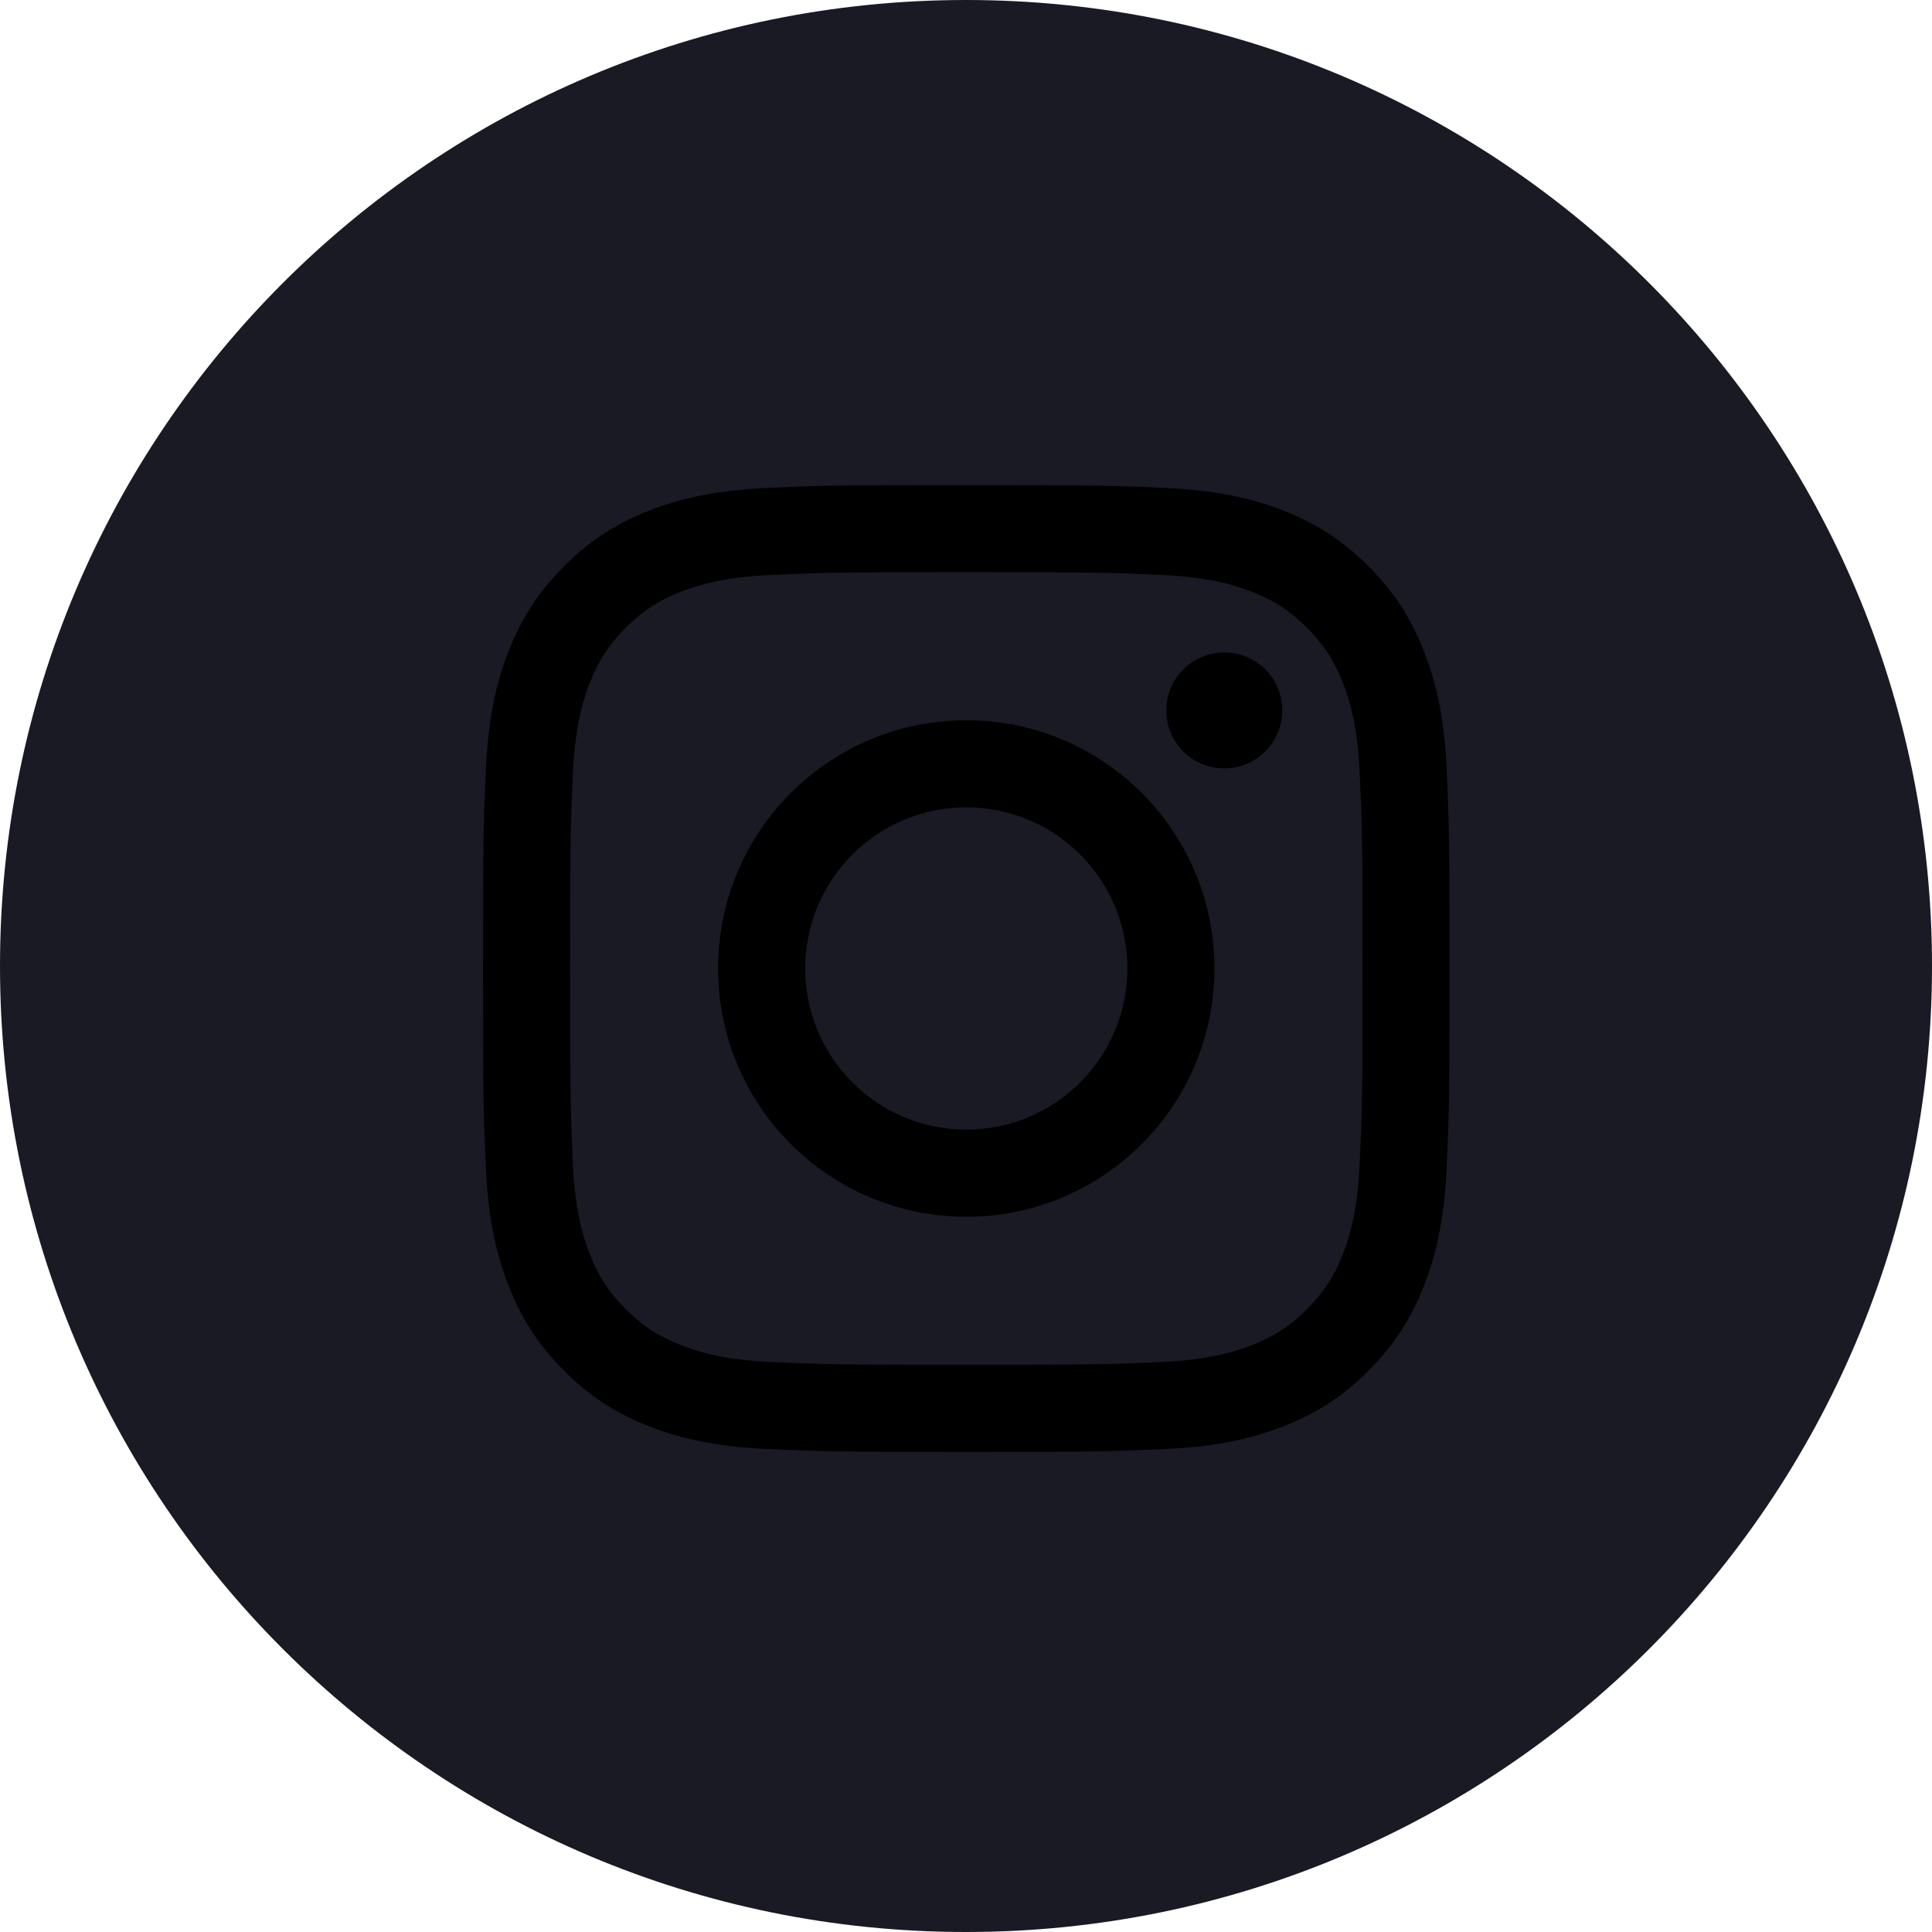
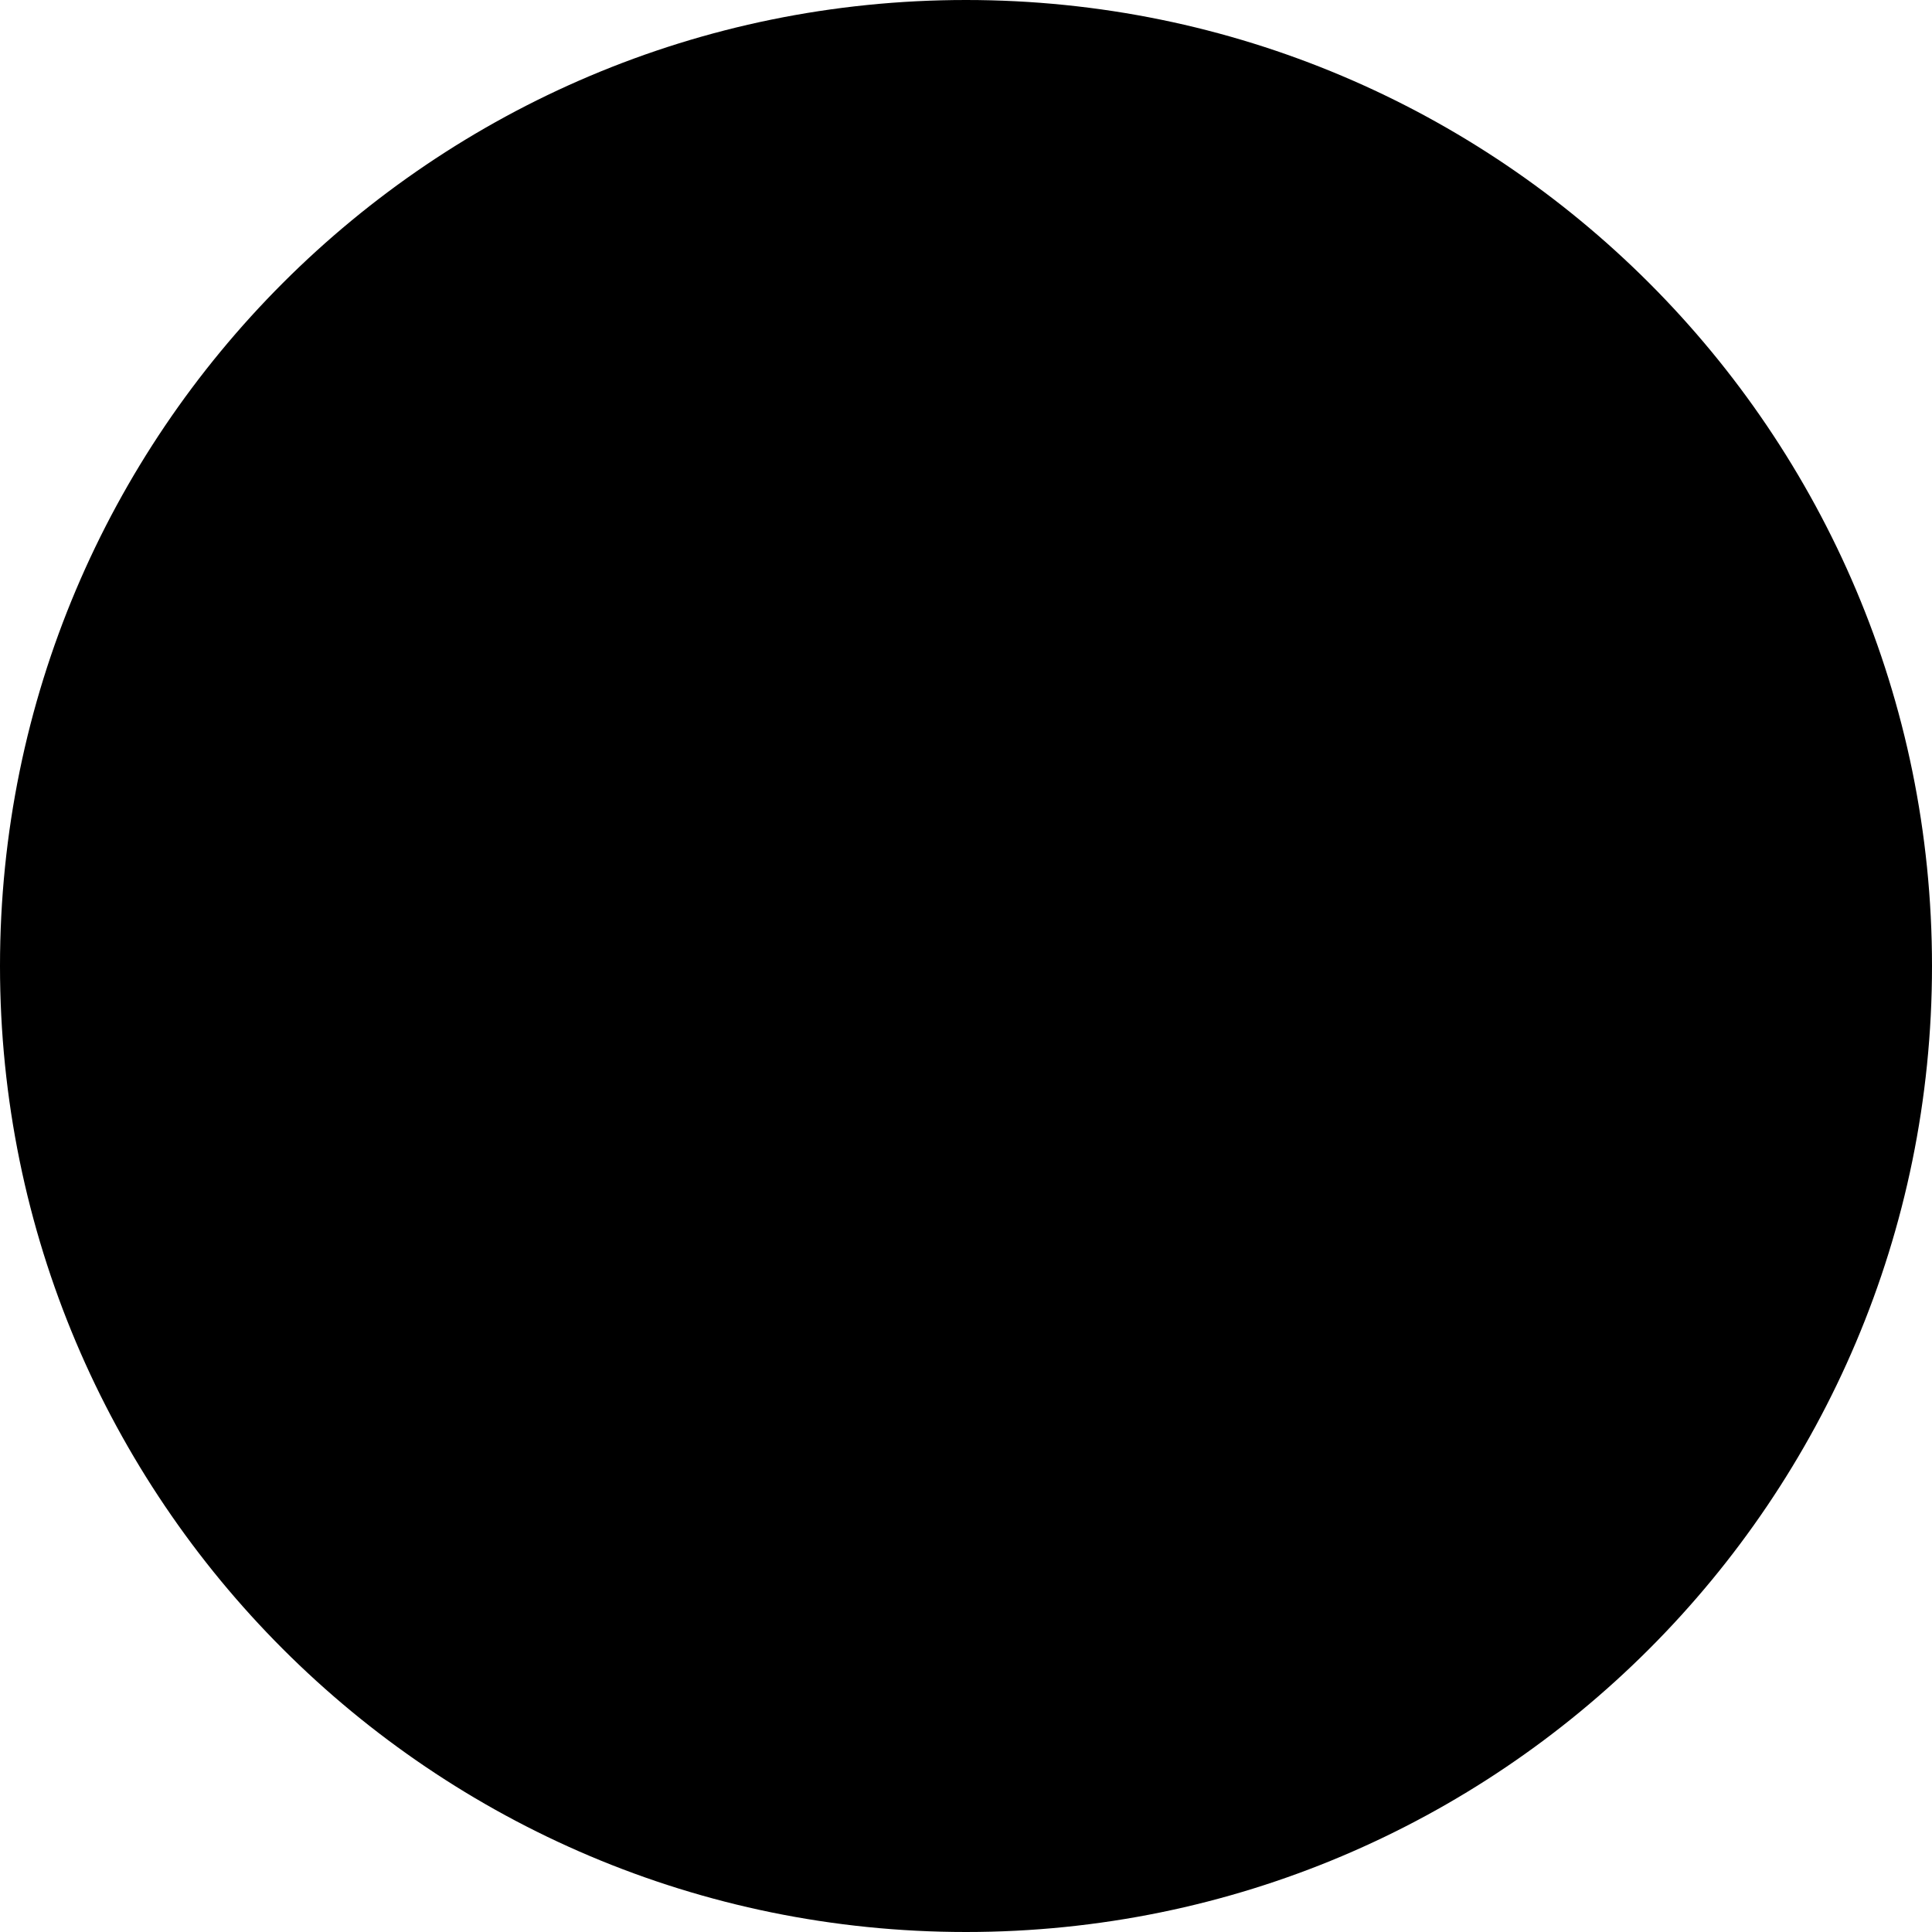
<svg xmlns="http://www.w3.org/2000/svg" width="100%" height="100%" viewBox="0 0 32 32" fill="none">
-   <path d="M0 16C0 7.163 7.163 0 16 0C24.837 0 32 7.163 32 16C32 24.837 24.837 32 16 32C7.163 32 0 24.837 0 16Z" fill="#191A23" />
+   <path d="M0 16C0 7.163 7.163 0 16 0C24.837 0 32 7.163 32 16C32 24.837 24.837 32 16 32C7.163 32 0 24.837 0 16Z" fill="currentColor" />
  <path d="M13.337 16.041C13.337 14.567 14.531 13.372 16.005 13.372C17.478 13.372 18.673 14.567 18.673 16.041C18.673 17.515 17.478 18.71 16.005 18.71C14.531 18.71 13.337 17.515 13.337 16.041ZM11.894 16.041C11.894 18.312 13.735 20.153 16.005 20.153C18.275 20.153 20.115 18.312 20.115 16.041C20.115 13.77 18.275 11.93 16.005 11.93C13.735 11.93 11.894 13.77 11.894 16.041ZM19.317 11.767C19.317 11.957 19.373 12.142 19.479 12.3C19.584 12.458 19.734 12.582 19.91 12.654C20.085 12.727 20.279 12.746 20.465 12.709C20.651 12.672 20.823 12.581 20.957 12.447C21.091 12.312 21.183 12.141 21.22 11.955C21.257 11.768 21.238 11.575 21.166 11.399C21.093 11.224 20.97 11.074 20.812 10.968C20.654 10.863 20.468 10.806 20.278 10.806H20.278C20.023 10.806 19.779 10.907 19.599 11.087C19.419 11.268 19.317 11.512 19.317 11.767ZM12.771 22.559C11.99 22.523 11.566 22.393 11.284 22.283C10.911 22.138 10.644 21.964 10.364 21.684C10.083 21.404 9.91 21.138 9.765 20.764C9.655 20.482 9.525 20.058 9.489 19.277C9.451 18.433 9.443 18.179 9.443 16.041C9.443 13.903 9.451 13.65 9.489 12.805C9.525 12.025 9.656 11.601 9.765 11.318C9.91 10.944 10.084 10.678 10.364 10.397C10.644 10.117 10.91 9.943 11.284 9.798C11.566 9.688 11.99 9.558 12.771 9.523C13.615 9.484 13.868 9.476 16.005 9.476C18.142 9.476 18.395 9.485 19.24 9.523C20.02 9.558 20.444 9.689 20.726 9.798C21.1 9.943 21.367 10.117 21.647 10.397C21.927 10.677 22.1 10.944 22.246 11.318C22.356 11.6 22.486 12.025 22.521 12.805C22.56 13.65 22.568 13.903 22.568 16.041C22.568 18.179 22.56 18.432 22.521 19.277C22.486 20.058 22.355 20.482 22.246 20.764C22.1 21.138 21.927 21.404 21.647 21.684C21.367 21.964 21.1 22.138 20.726 22.283C20.445 22.393 20.02 22.523 19.24 22.559C18.396 22.598 18.142 22.605 16.005 22.605C13.867 22.605 13.614 22.598 12.771 22.559ZM12.705 8.082C11.852 8.121 11.27 8.256 10.762 8.454C10.235 8.659 9.789 8.933 9.344 9.378C8.898 9.823 8.625 10.27 8.42 10.796C8.222 11.305 8.087 11.887 8.048 12.74C8.009 13.594 8 13.867 8 16.041C8 18.215 8.009 18.488 8.048 19.342C8.087 20.195 8.222 20.777 8.42 21.286C8.625 21.812 8.898 22.259 9.344 22.704C9.789 23.149 10.235 23.423 10.762 23.628C11.271 23.826 11.852 23.961 12.705 24C13.559 24.038 13.831 24.048 16.005 24.048C18.179 24.048 18.451 24.039 19.305 24C20.157 23.961 20.739 23.826 21.248 23.628C21.774 23.423 22.221 23.149 22.666 22.704C23.111 22.259 23.384 21.812 23.589 21.286C23.787 20.777 23.923 20.195 23.961 19.342C24 18.488 24.009 18.215 24.009 16.041C24.009 13.867 24 13.594 23.961 12.74C23.922 11.887 23.787 11.305 23.589 10.796C23.384 10.27 23.111 9.824 22.666 9.378C22.221 8.932 21.774 8.659 21.249 8.454C20.739 8.256 20.157 8.121 19.306 8.082C18.452 8.044 18.179 8.034 16.005 8.034C13.832 8.034 13.559 8.043 12.705 8.082Z" fill="currentColor" />
</svg>
